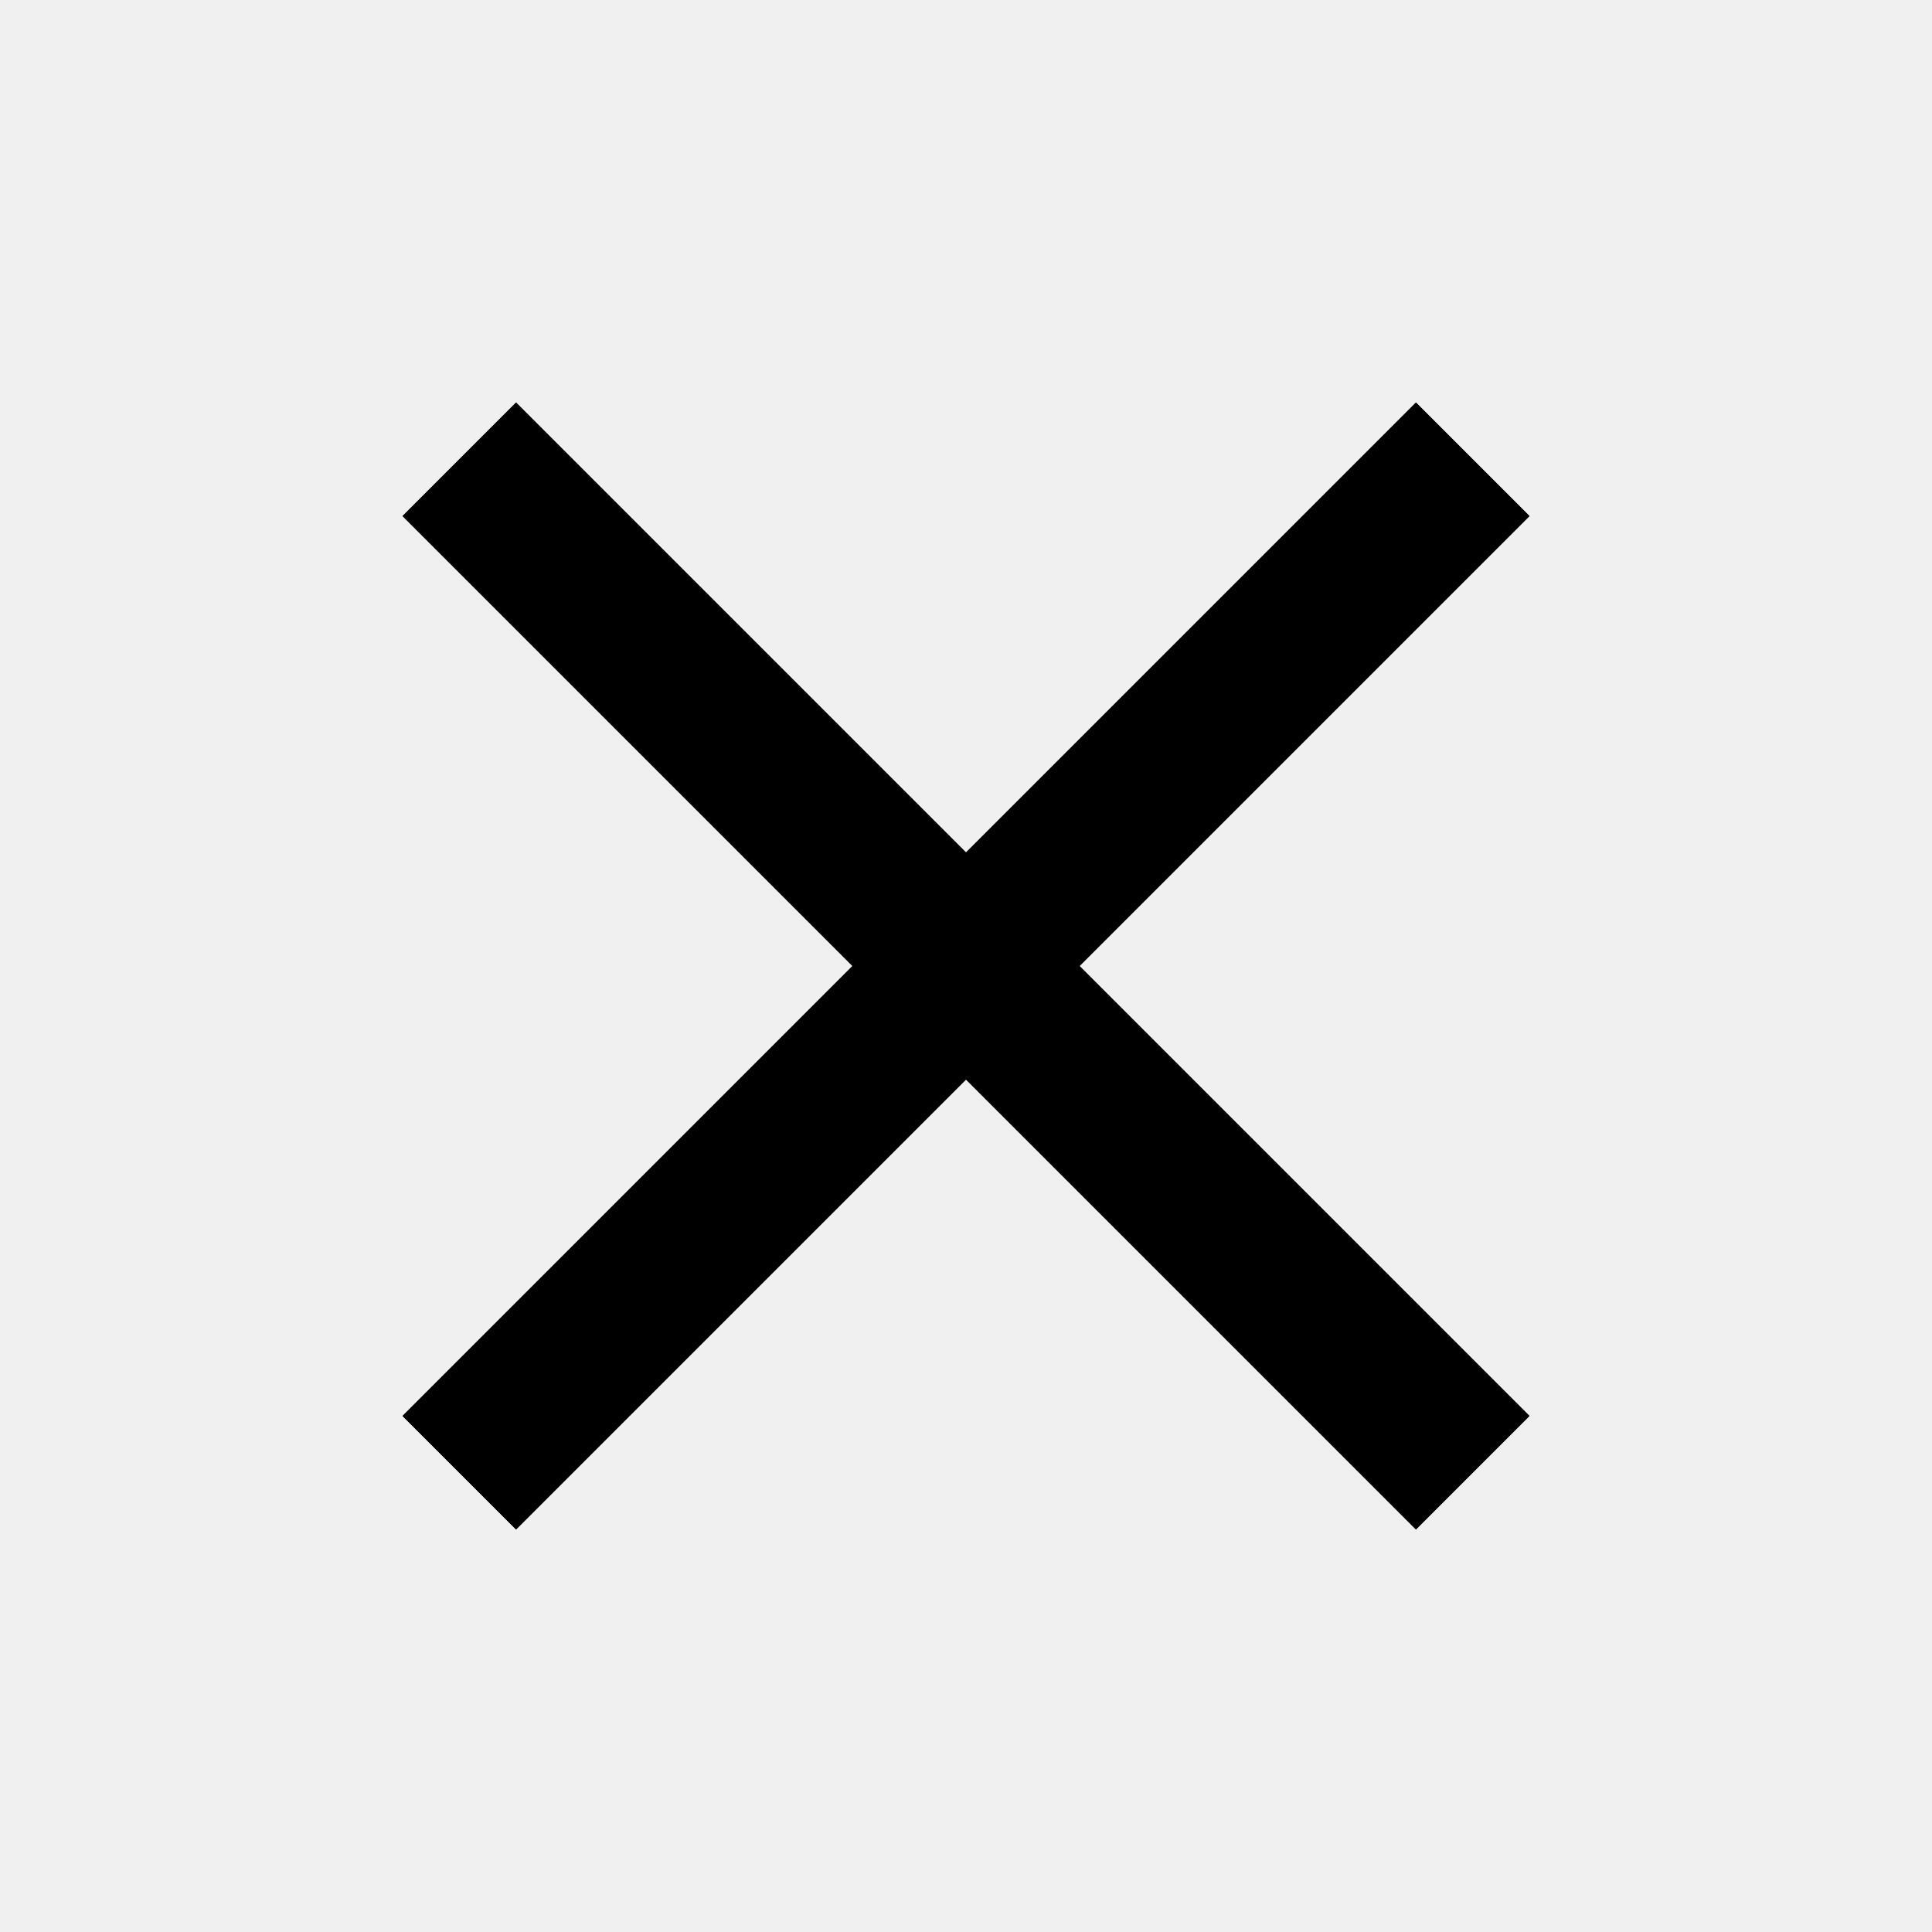
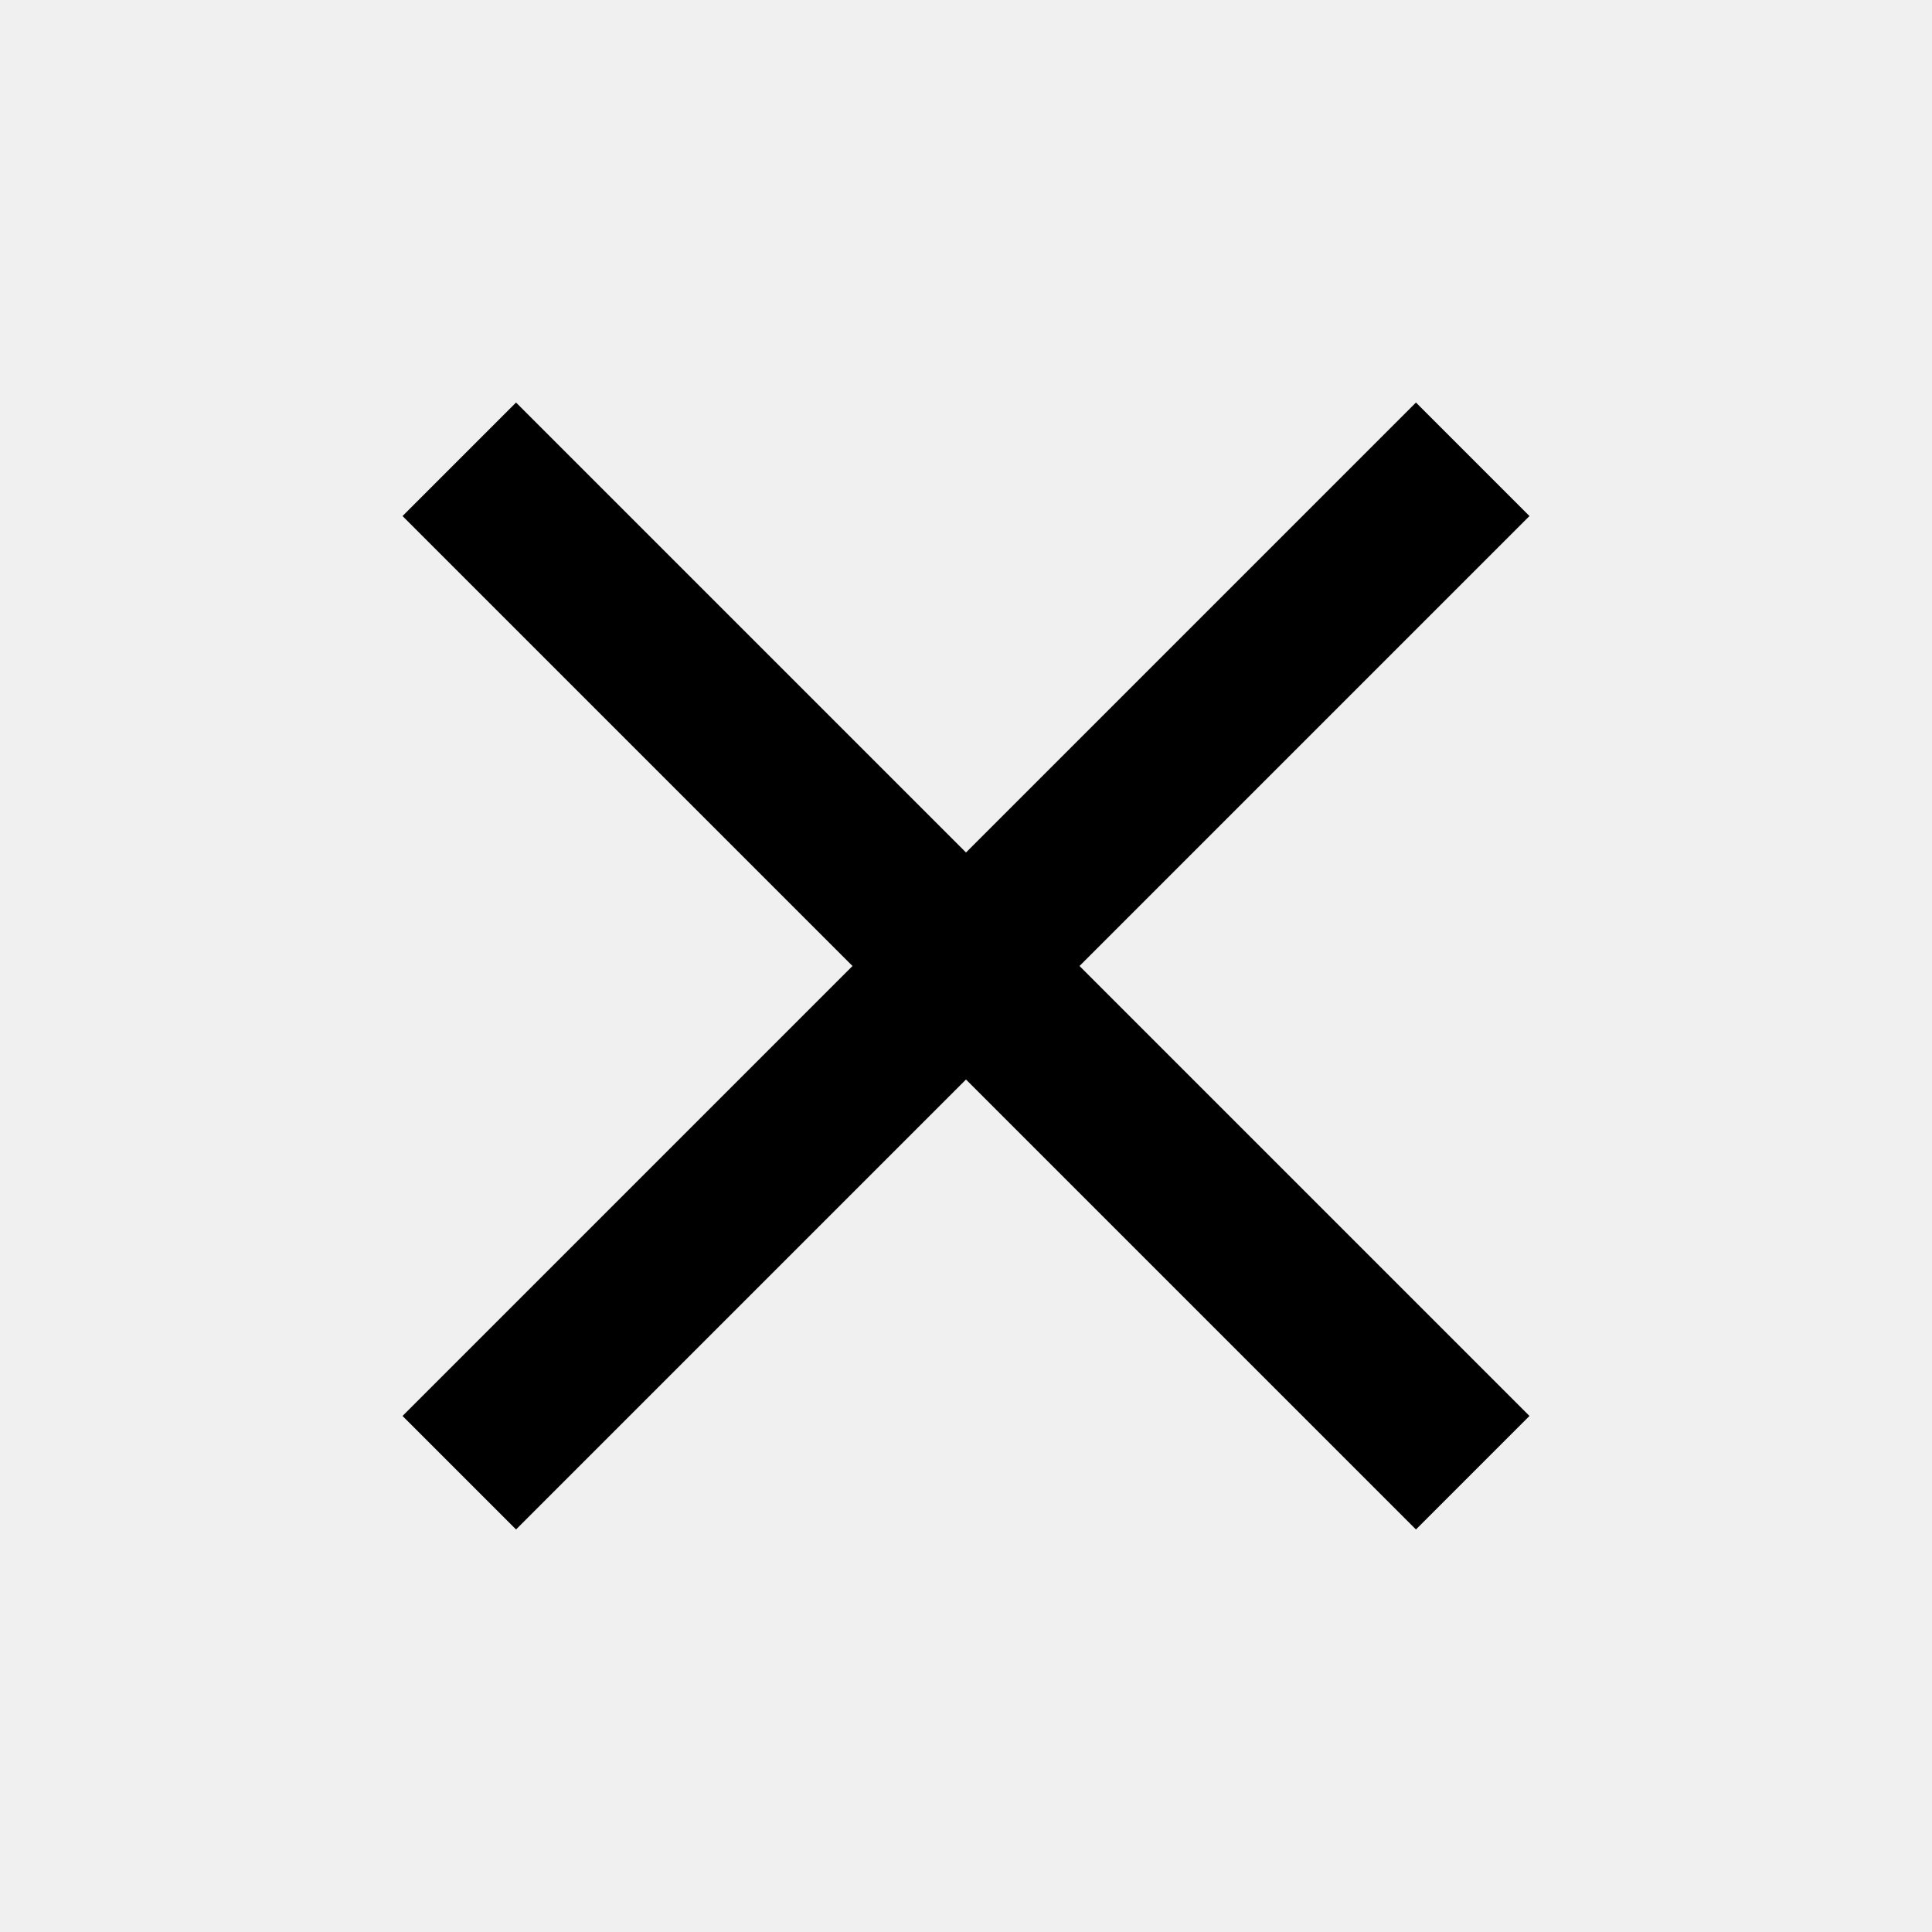
- <svg xmlns="http://www.w3.org/2000/svg" xmlns:xlink="http://www.w3.org/1999/xlink" width="20" height="20">
-   <defs>
-     <path id="close-caption-a" d="M15.833 5.342l-1.175-1.175L10 8.825 5.342 4.167 4.167 5.342 8.825 10l-4.658 4.658 1.175 1.175L10 11.175l4.658 4.658 1.175-1.175L11.175 10z" />
-   </defs>
-   <g fill="none" fill-rule="evenodd">
-     <mask id="close-caption-b" fill="#fff">
-       <use xlink:href="#close-caption-a" />
-     </mask>
-     <use fill="#000" fill-rule="nonzero" xlink:href="#close-caption-a" />
-     <g fill="currentColor" fill-rule="nonzero" mask="url(#close-caption-b)">
-       <path d="M0 0h20v20H0z" />
-     </g>
-   </g>
+ <svg xmlns="http://www.w3.org/2000/svg" width="20" height="20">
+   <path fill="currentColor" d="M15.833 5.342l-1.175-1.175L10 8.825 5.342 4.167 4.167 5.342 8.825 10l-4.658 4.658 1.175 1.175L10 11.175l4.658 4.658 1.175-1.175L11.175 10z" />
</svg>
